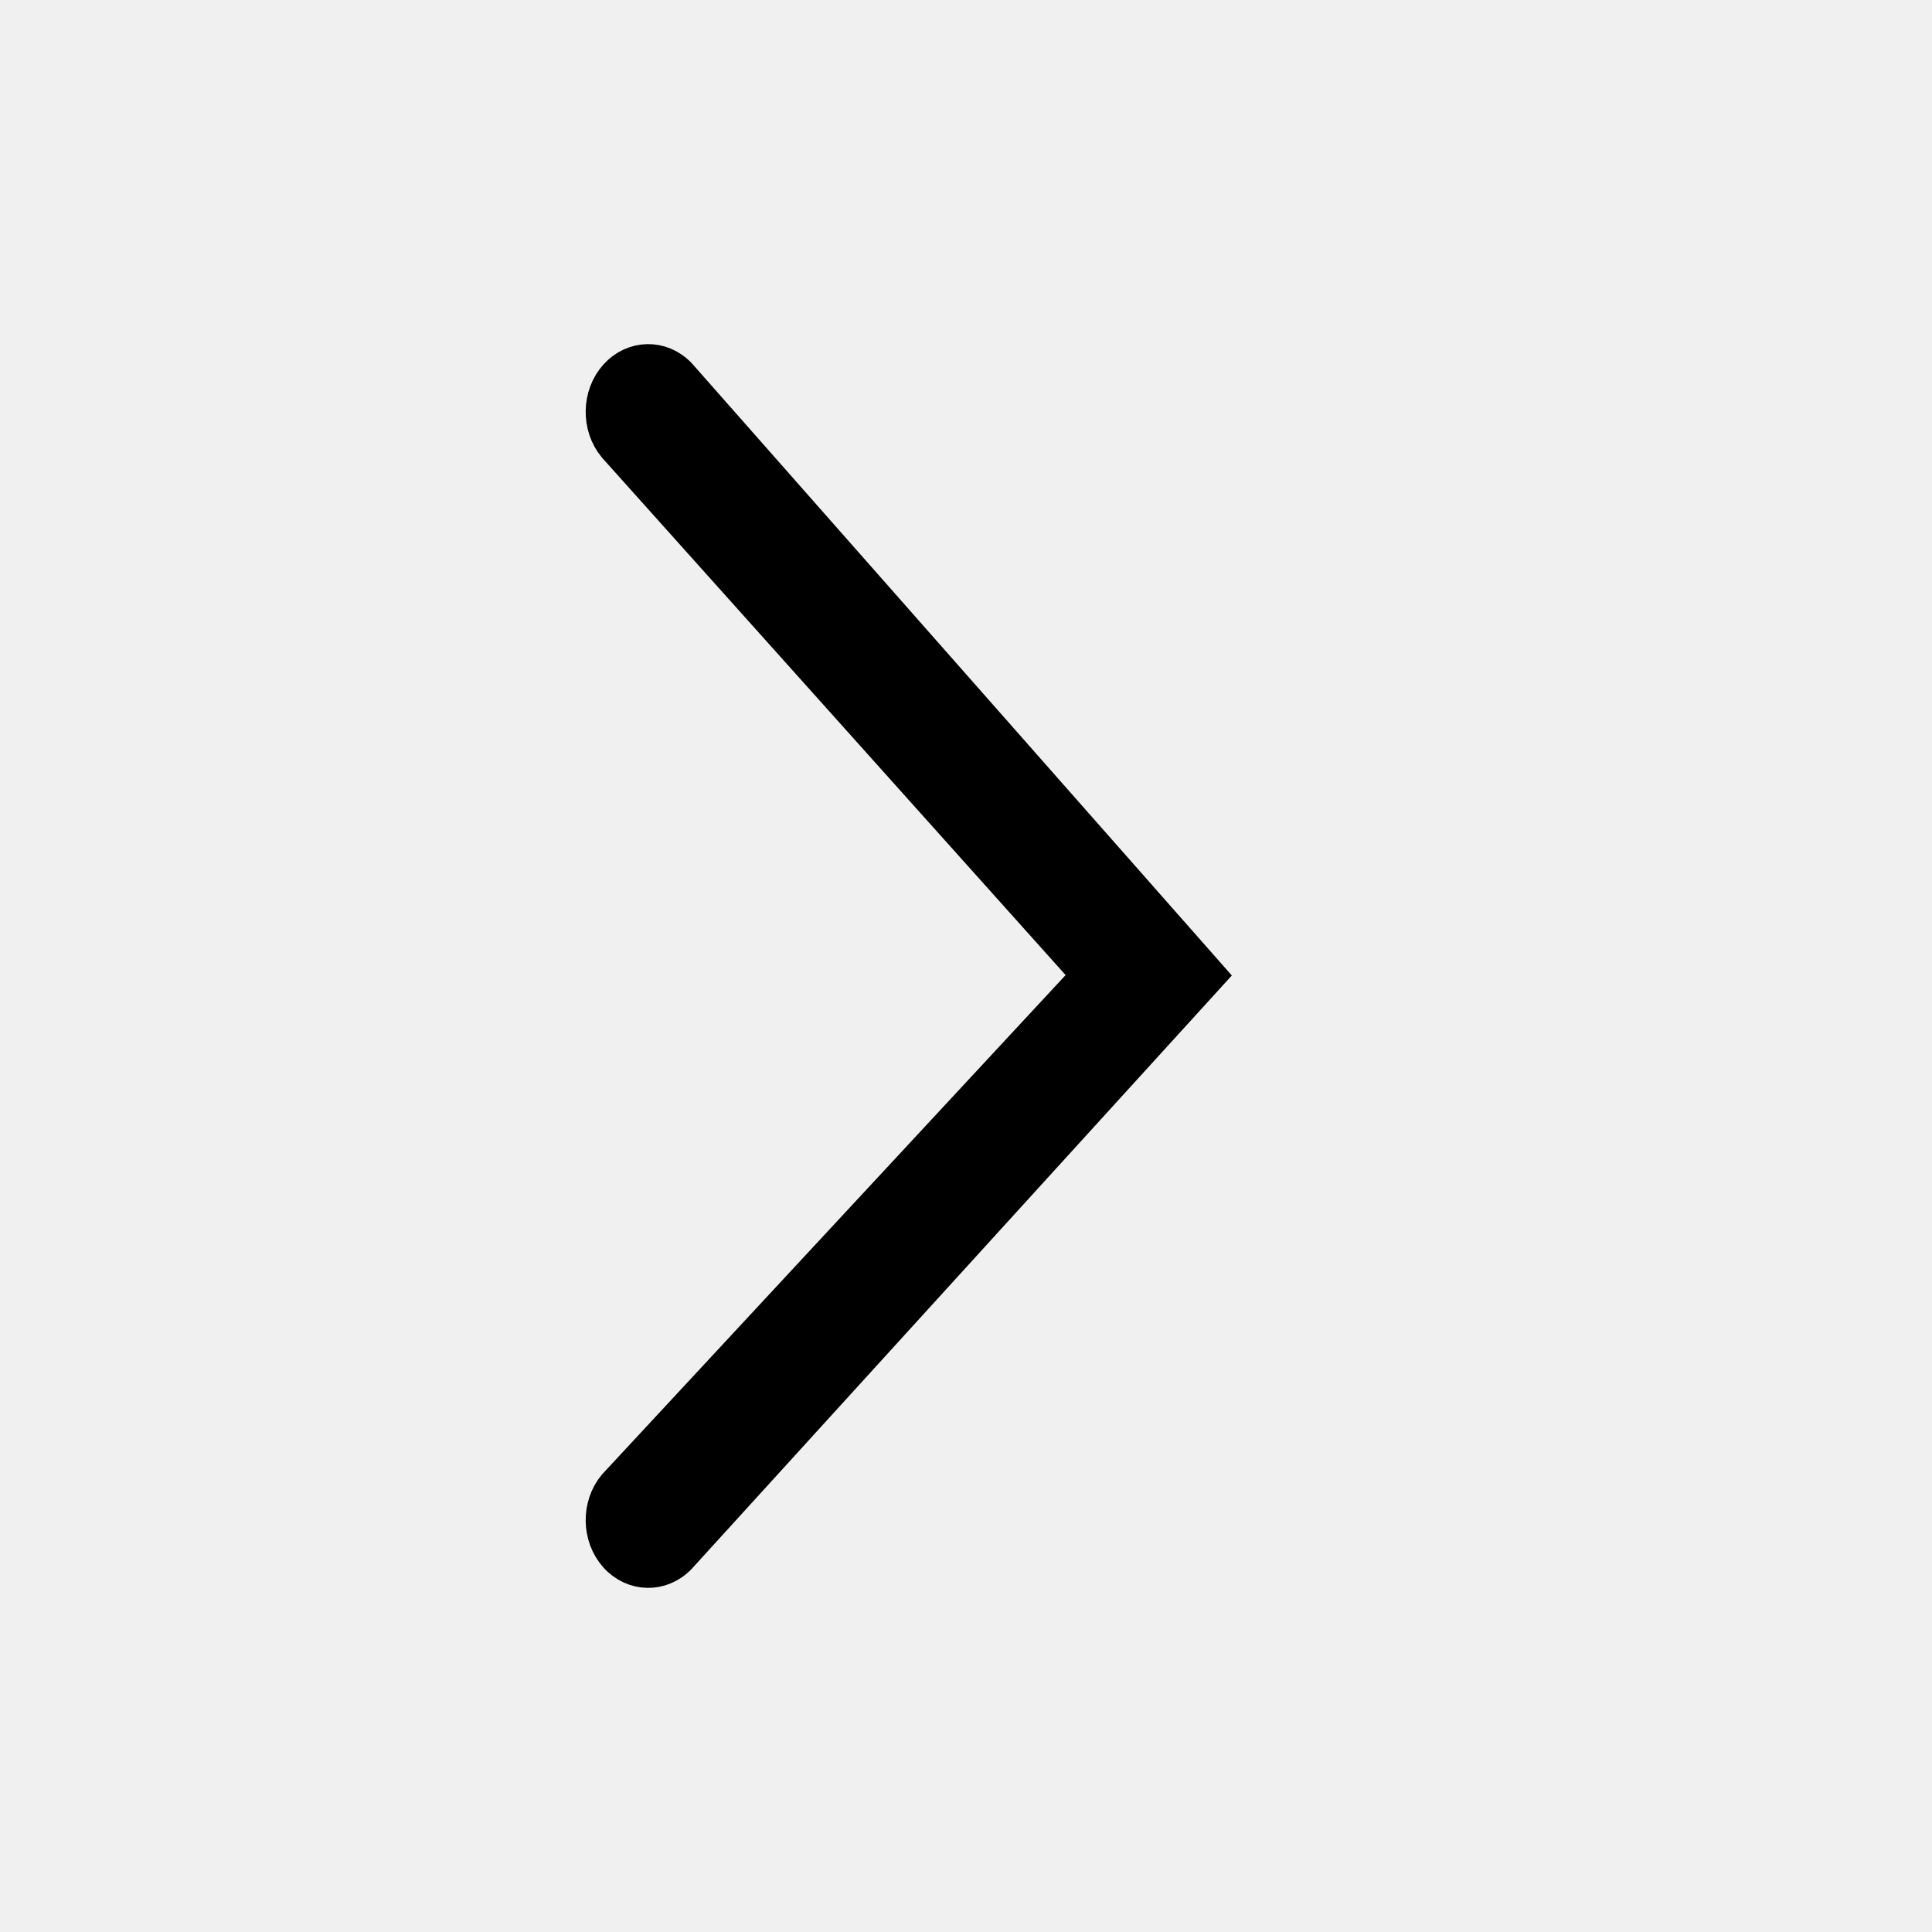
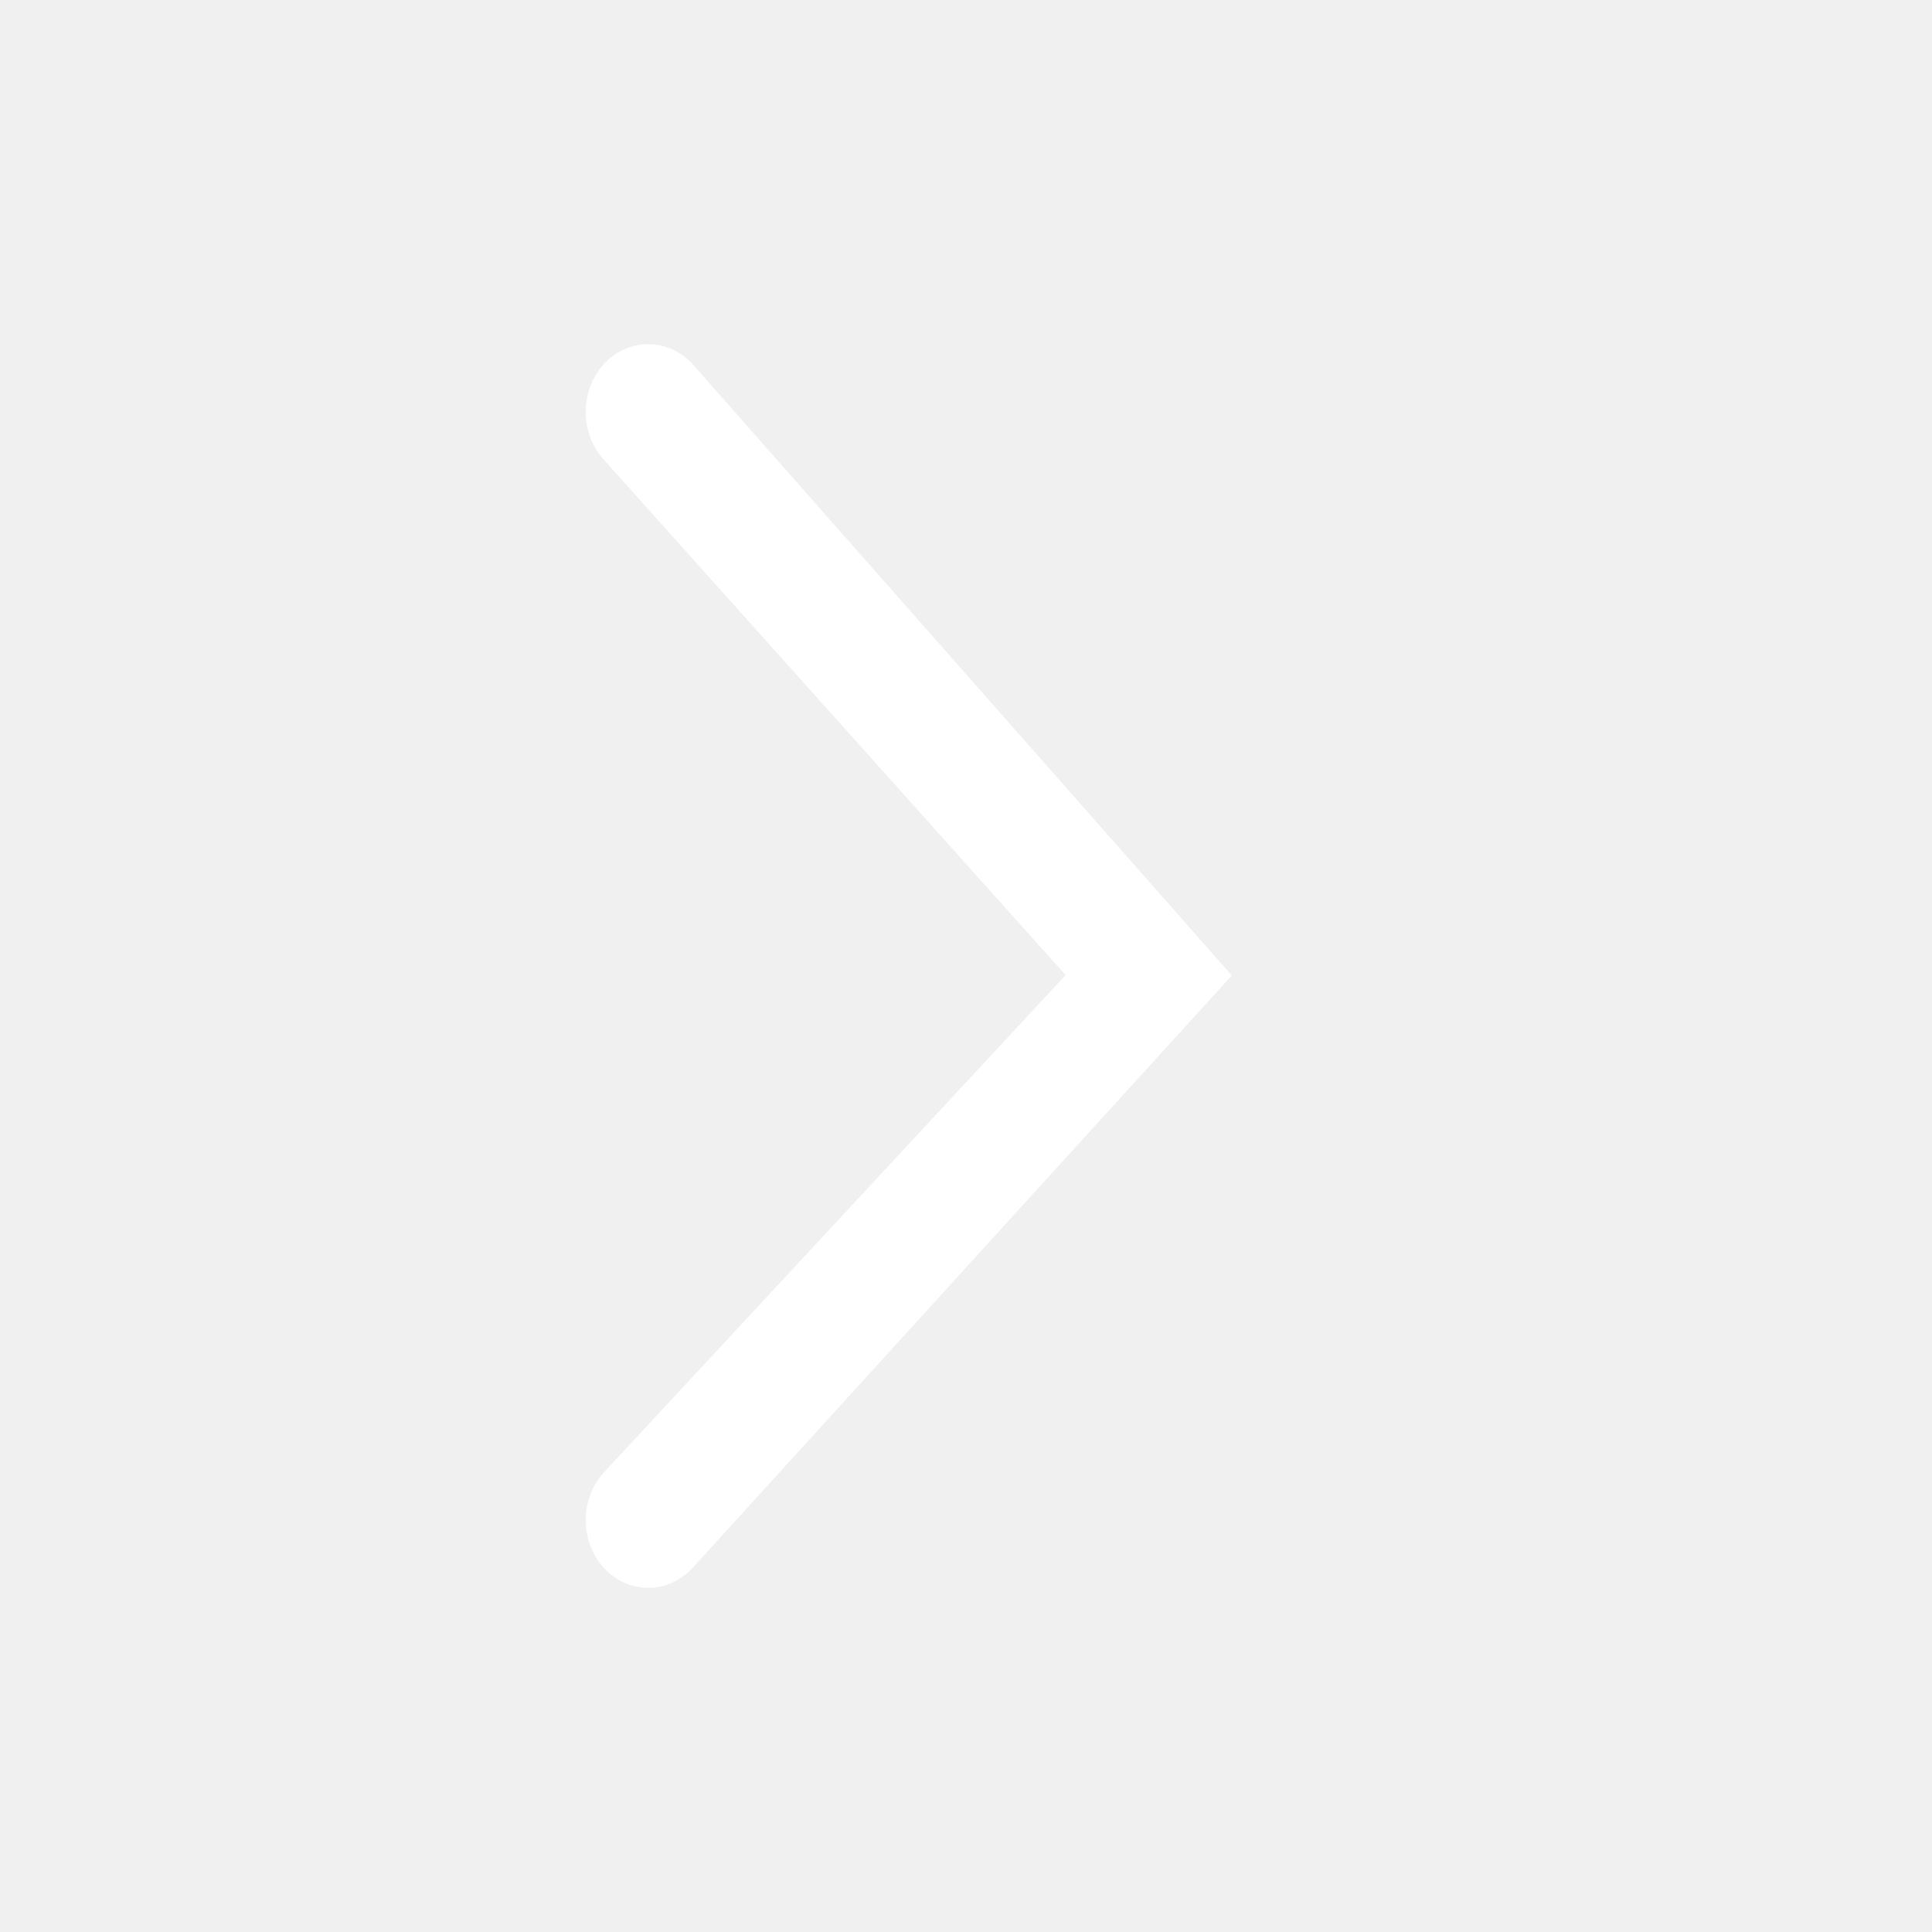
<svg xmlns="http://www.w3.org/2000/svg" width="16" height="16" viewBox="0 0 16 16" fill="none">
  <mask id="mask0" mask-type="alpha" maskUnits="userSpaceOnUse" x="0" y="0" width="16" height="16">
-     <rect y="16" width="16" height="16" transform="rotate(-90 0 16)" fill="#C4C4C4" />
+     <rect y="16" width="16" height="16" transform="rotate(-90 0 16)" fill="#fff" />
  </mask>
  <g mask="url(#mask0)">
-     <path fill-rule="evenodd" clip-rule="evenodd" d="M5.619 3.11C5.474 2.959 5.248 2.964 5.108 3.12C4.968 3.277 4.964 3.529 5.099 3.692L9.028 8.077L5.099 12.309C4.964 12.471 4.968 12.723 5.108 12.88C5.248 13.036 5.474 13.041 5.619 12.89L10 8.077L5.619 3.11Z" fill="black" stroke="black" stroke-width="0.3" />
+     <path fill-rule="evenodd" clip-rule="evenodd" d="M5.619 3.11C5.474 2.959 5.248 2.964 5.108 3.12C4.968 3.277 4.964 3.529 5.099 3.692L9.028 8.077L5.099 12.309C4.964 12.471 4.968 12.723 5.108 12.88C5.248 13.036 5.474 13.041 5.619 12.89L10 8.077L5.619 3.11Z" fill="#fff" stroke="#fff" stroke-width="0.3" />
  </g>
</svg>
